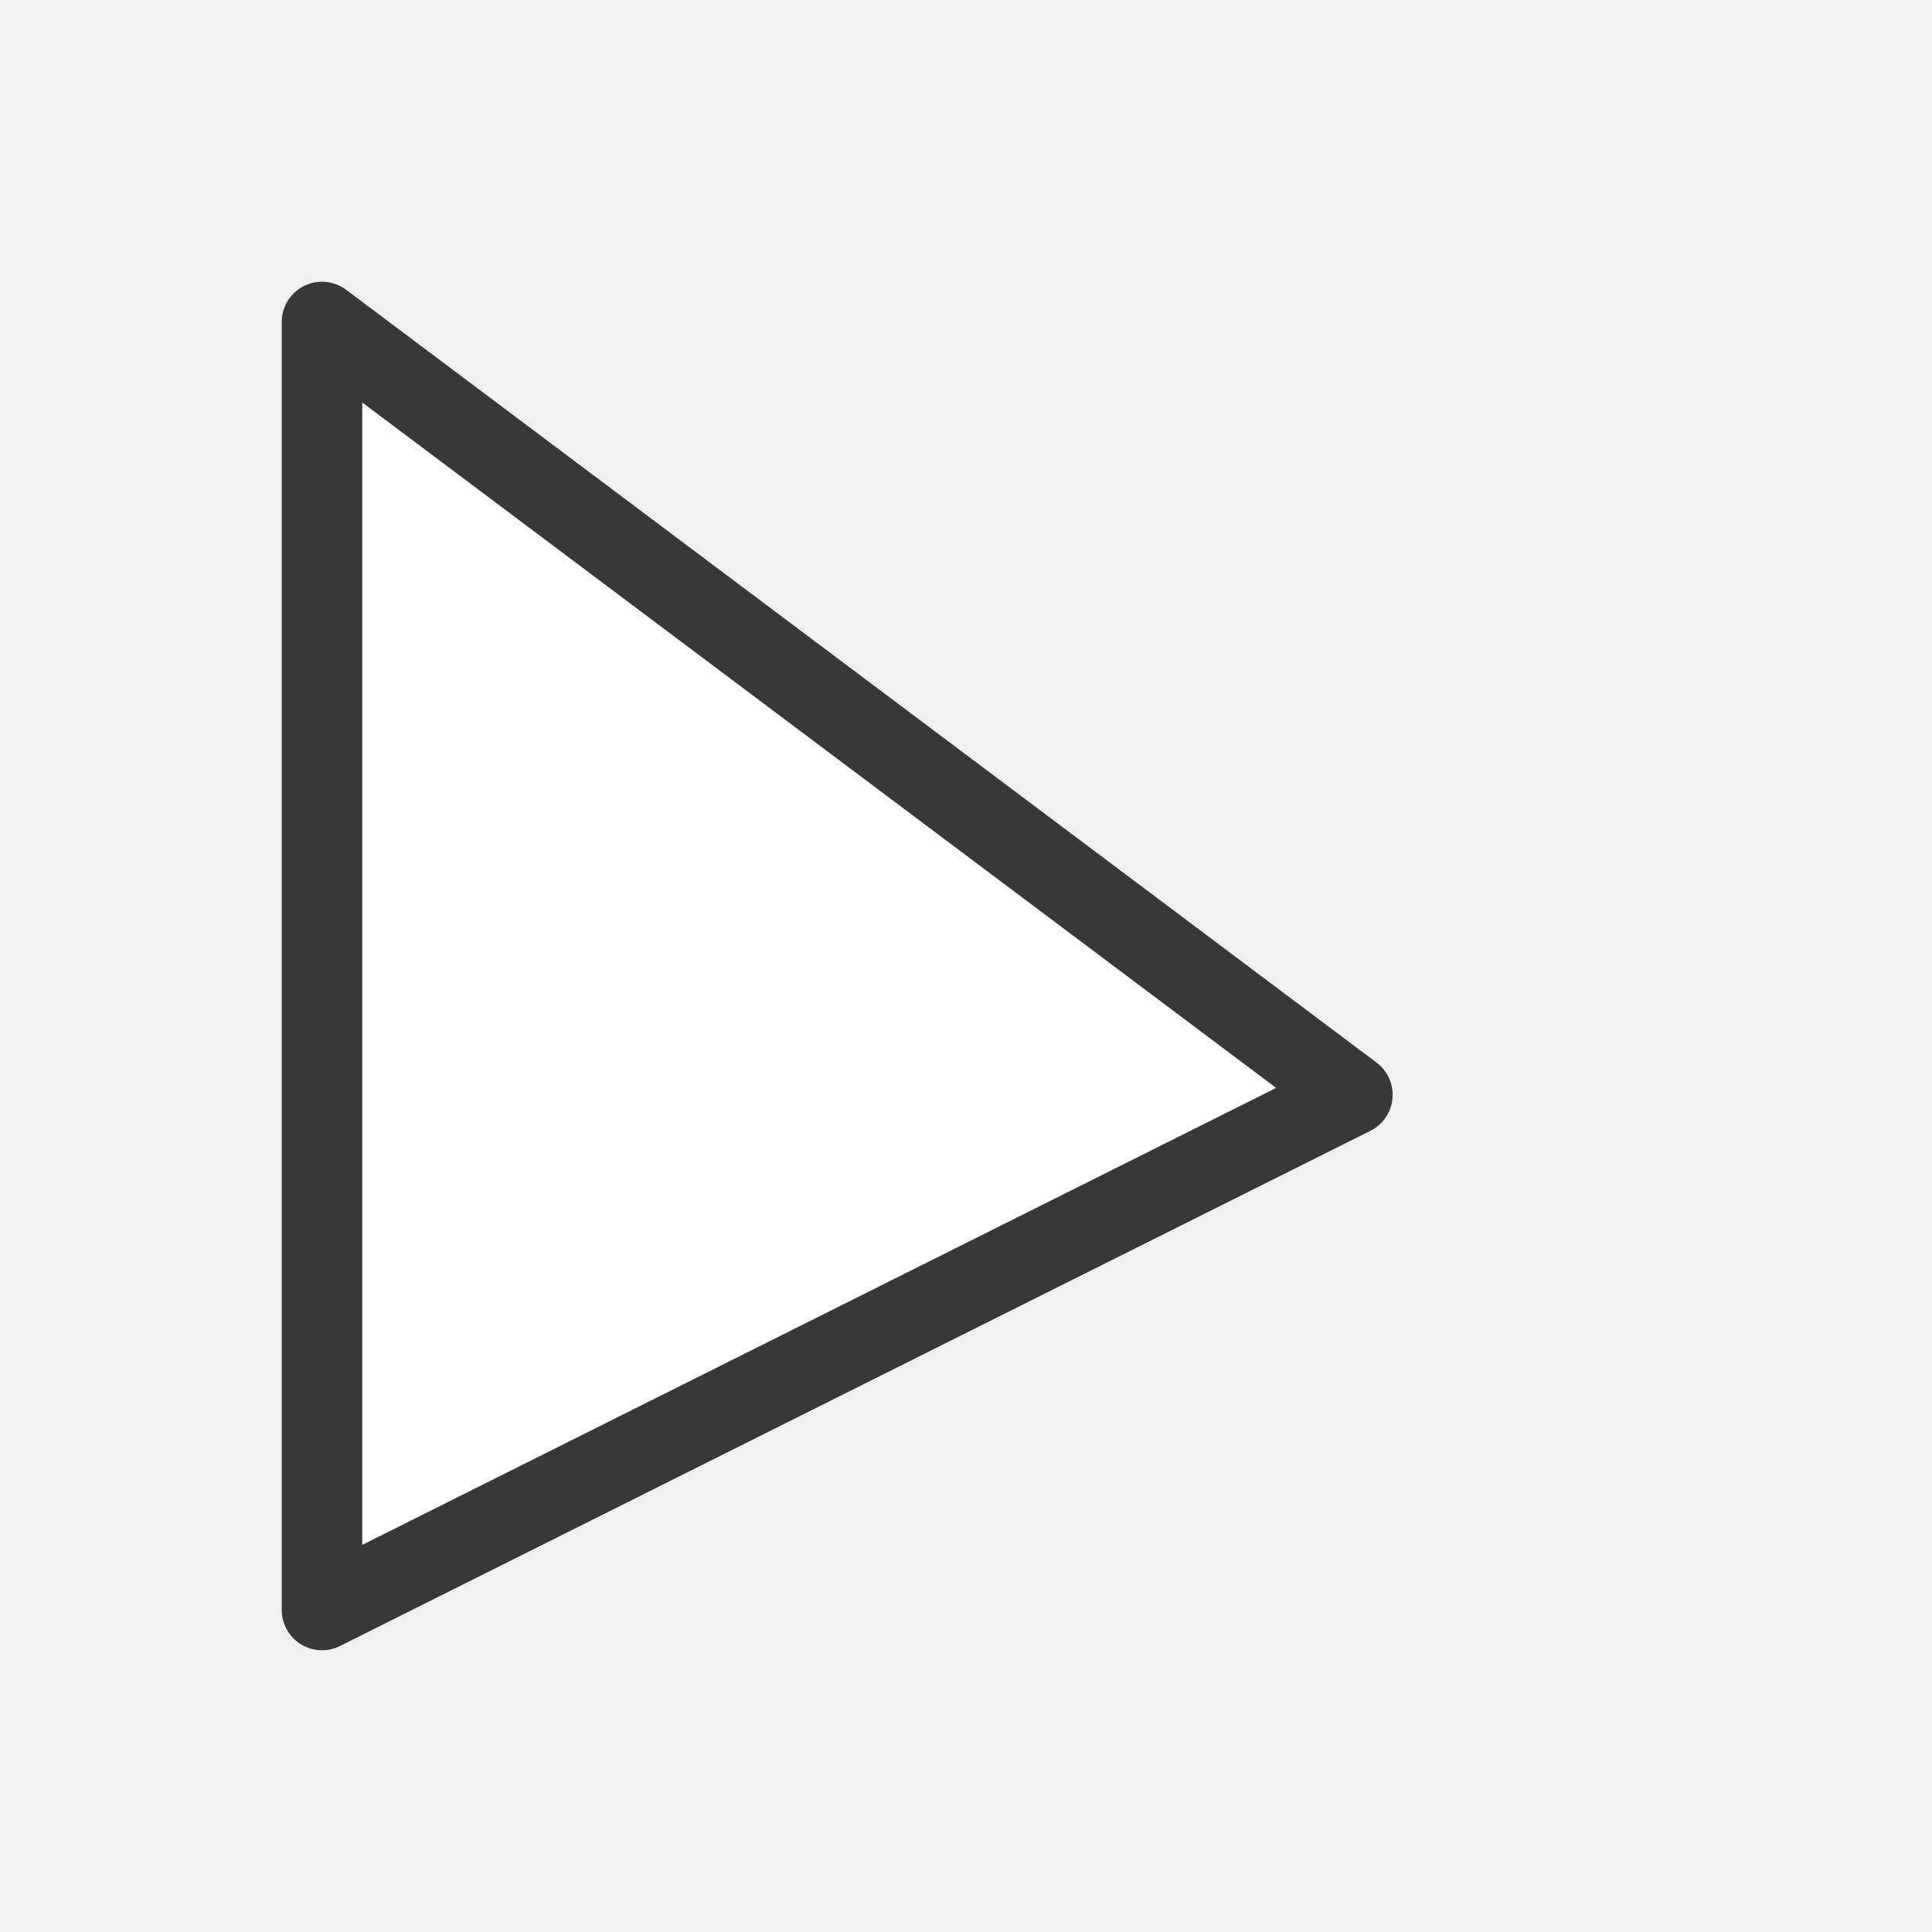
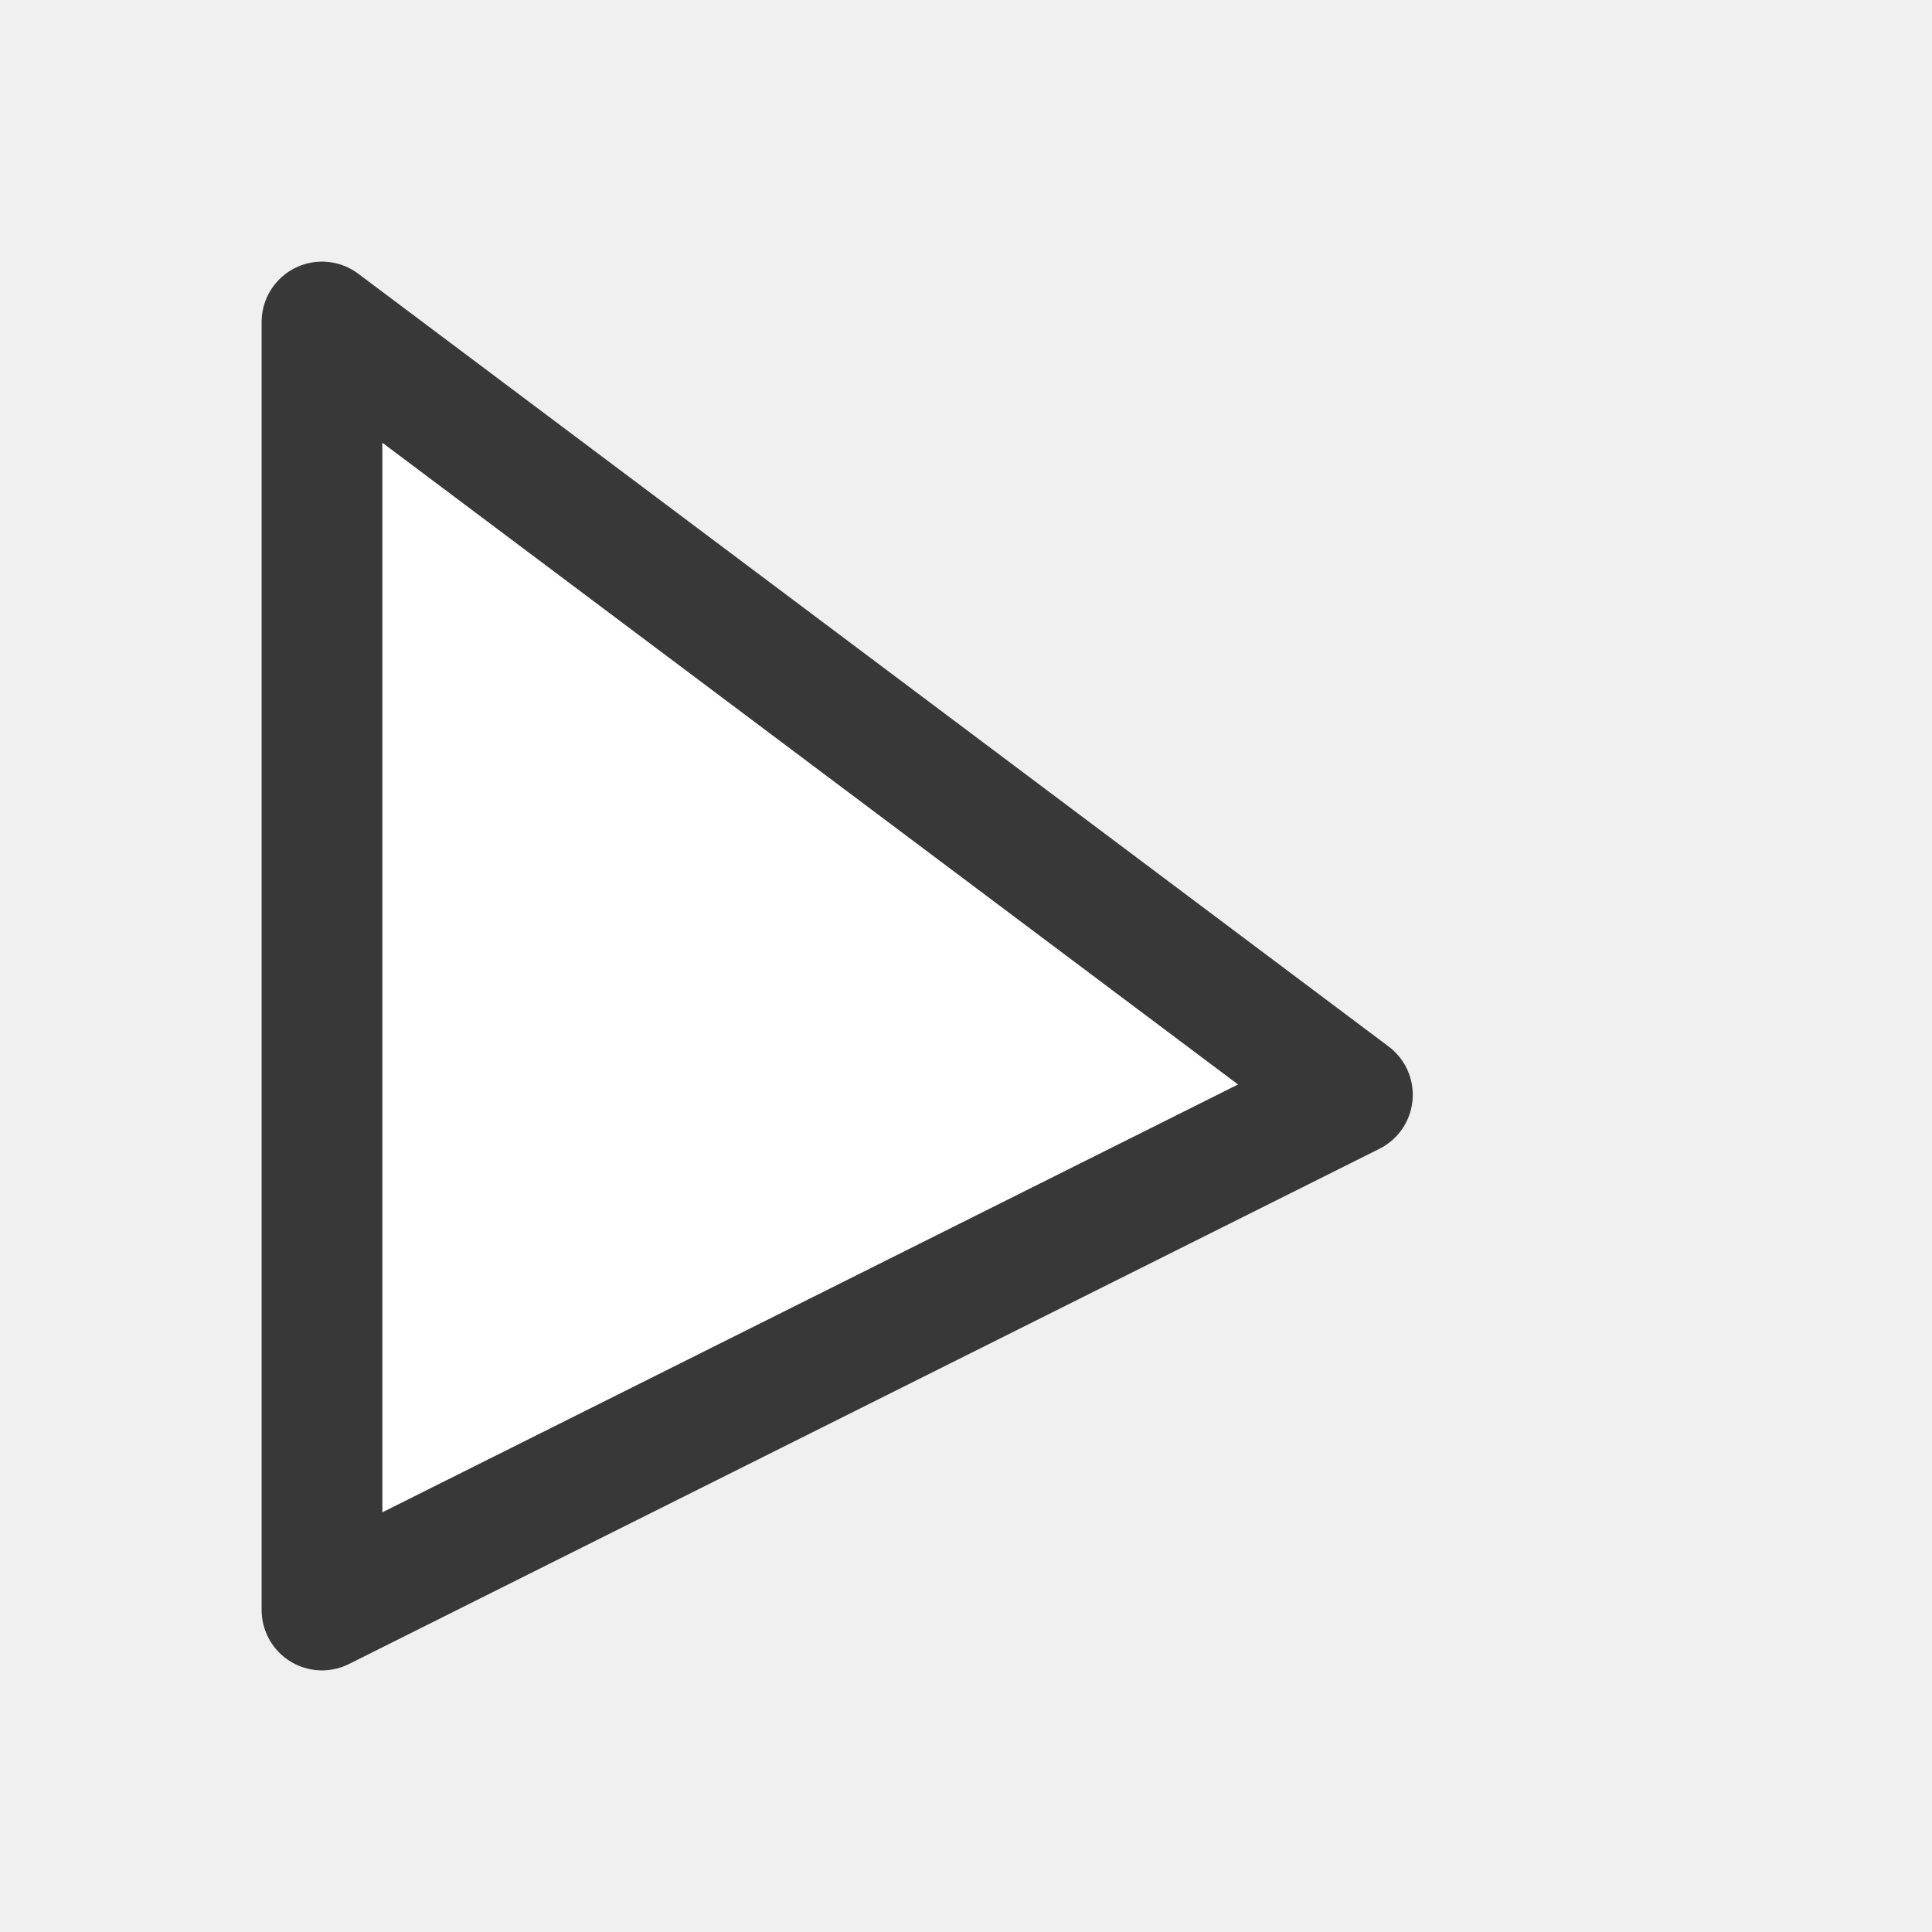
- <svg xmlns="http://www.w3.org/2000/svg" id="a" data-name="Layer 1" viewBox="0 0 24 24">
-   <defs>
-     <style>
-       .b {
-         fill: #fff;
-         stroke: #383838;
-         stroke-linecap: round;
-         stroke-linejoin: round;
-       }
-     </style>
-   </defs>
-   <polyline class="b" points="4 20 16.8 13.6 4 4 4 20" />
+ <svg xmlns="http://www.w3.org/2000/svg" id="c" data-name="Layer 1" viewBox="0 0 24 24">
+   <polyline points="4 20 16.8 13.6 4 4 4 20" style="fill: #fff; stroke: #383838; stroke-linecap: round; stroke-linejoin: round; stroke-width: 1.5px;" />
</svg>
